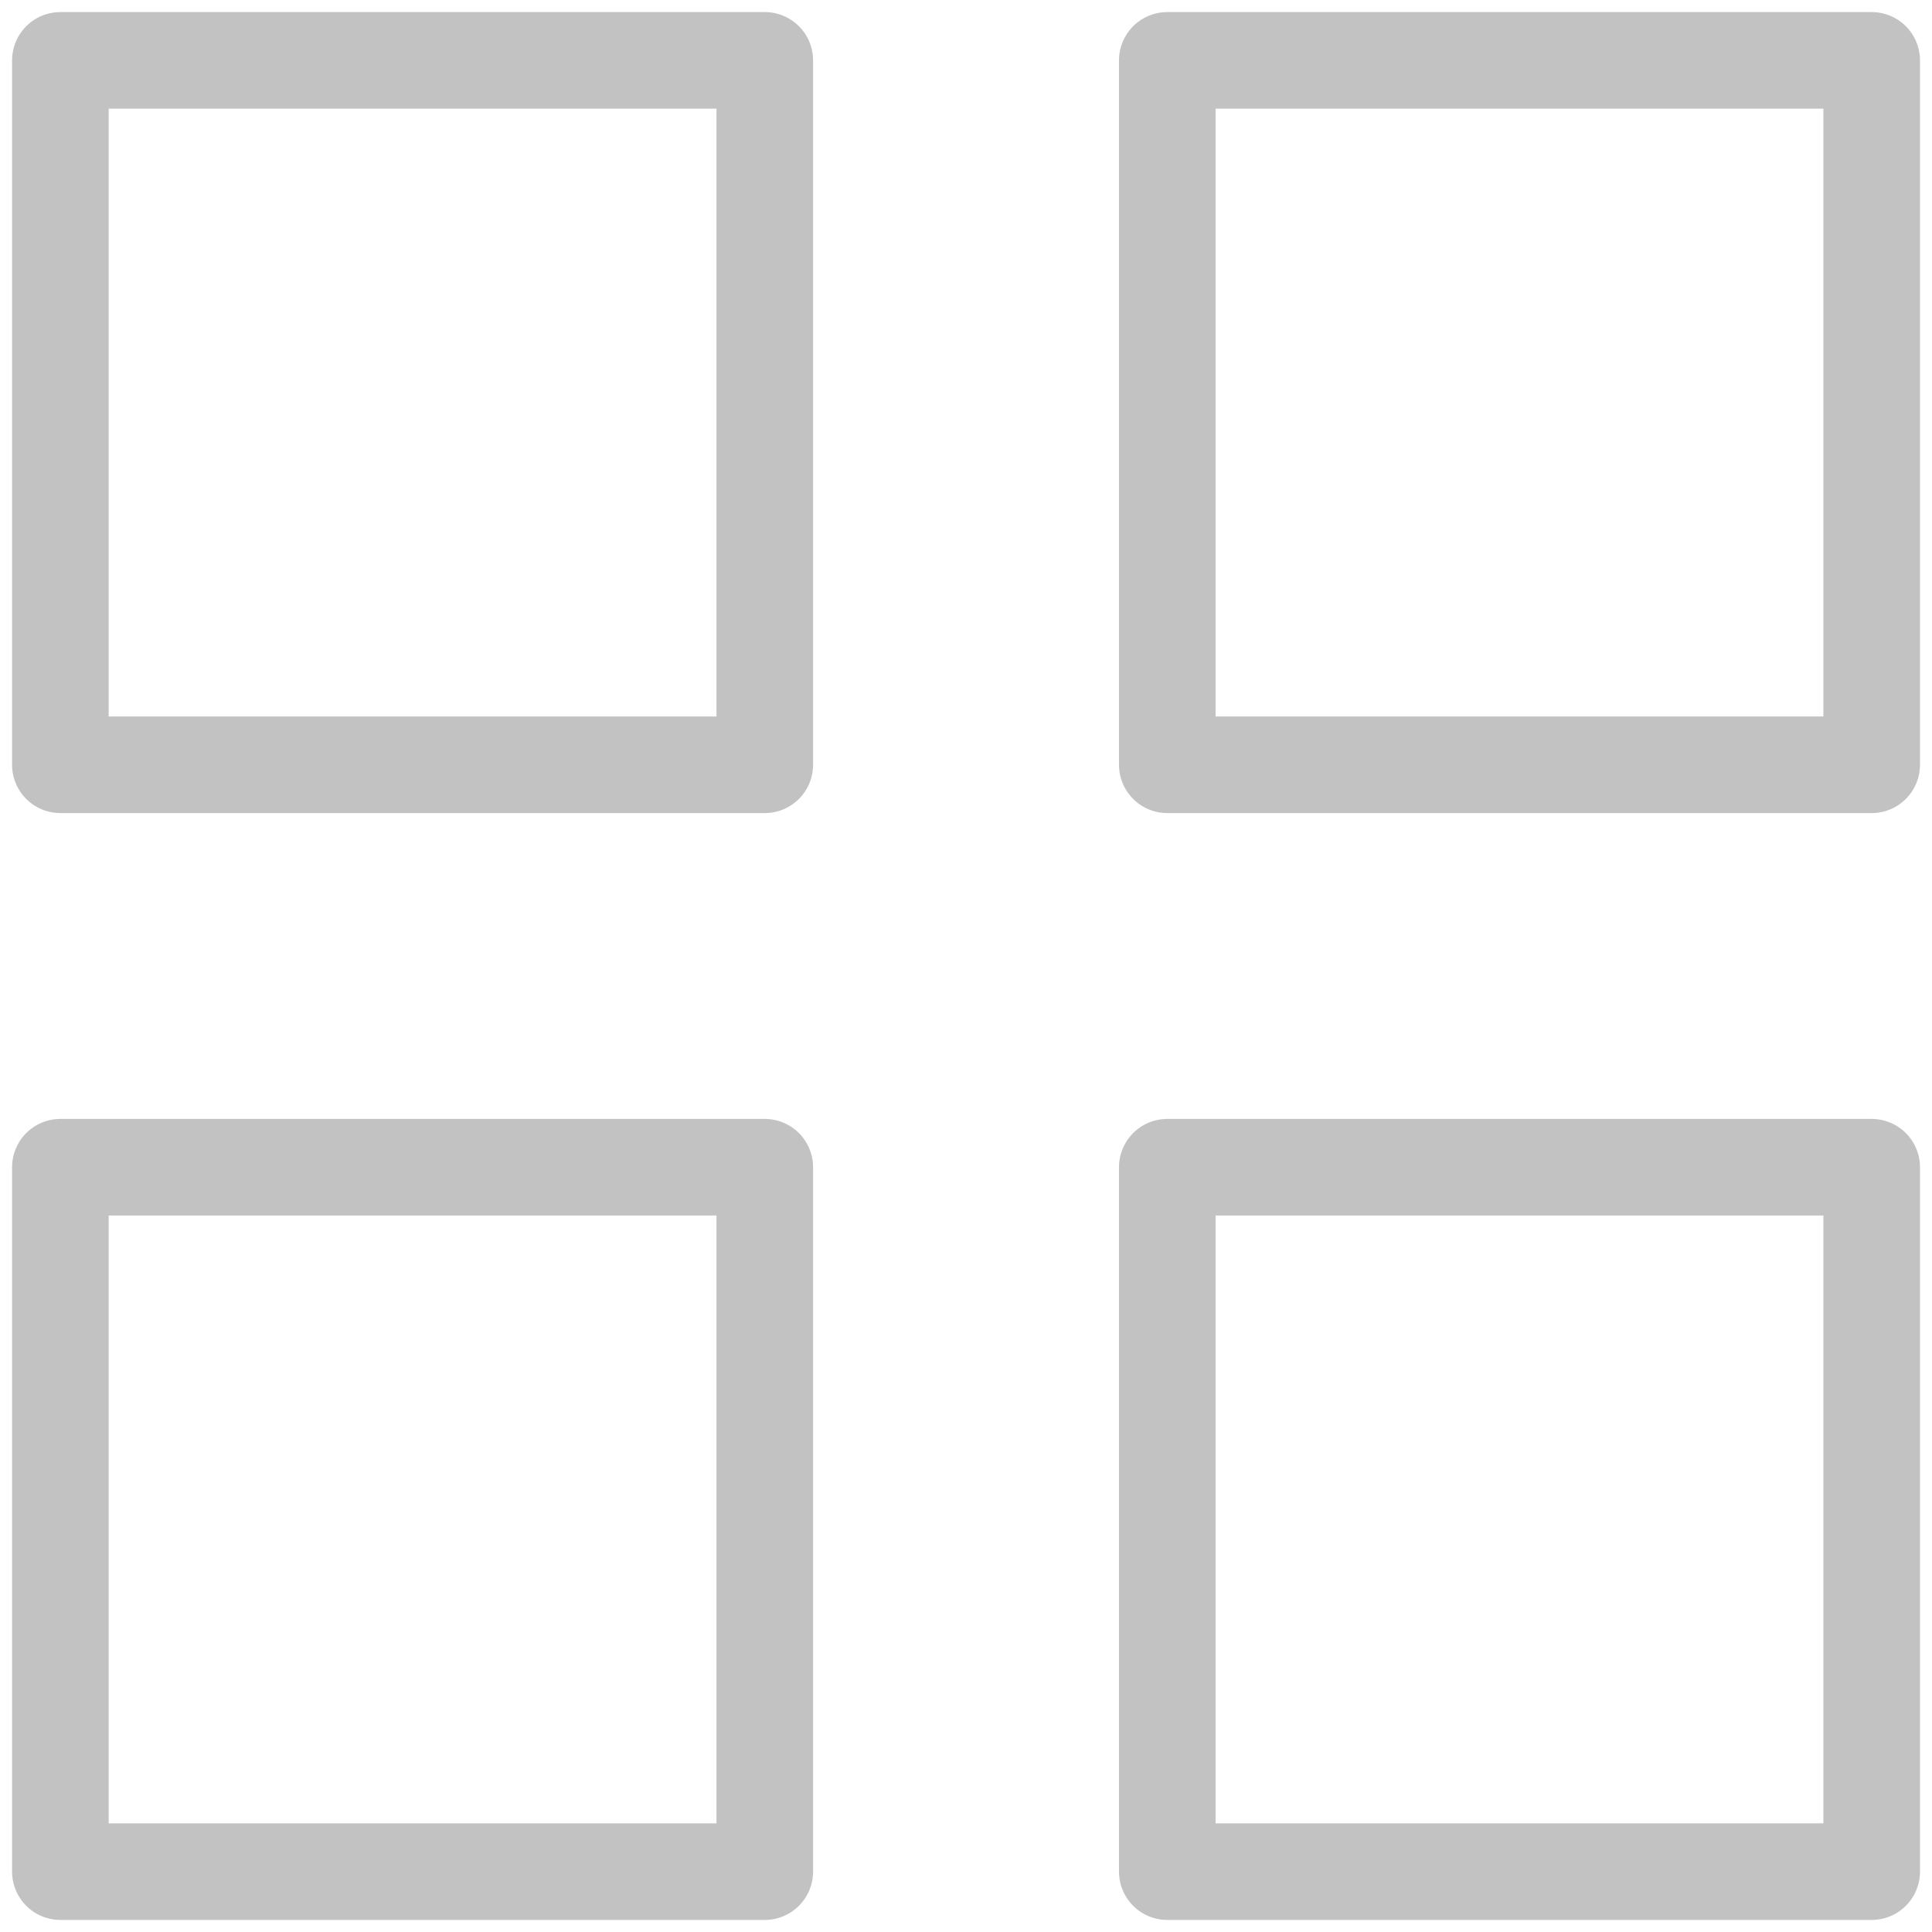
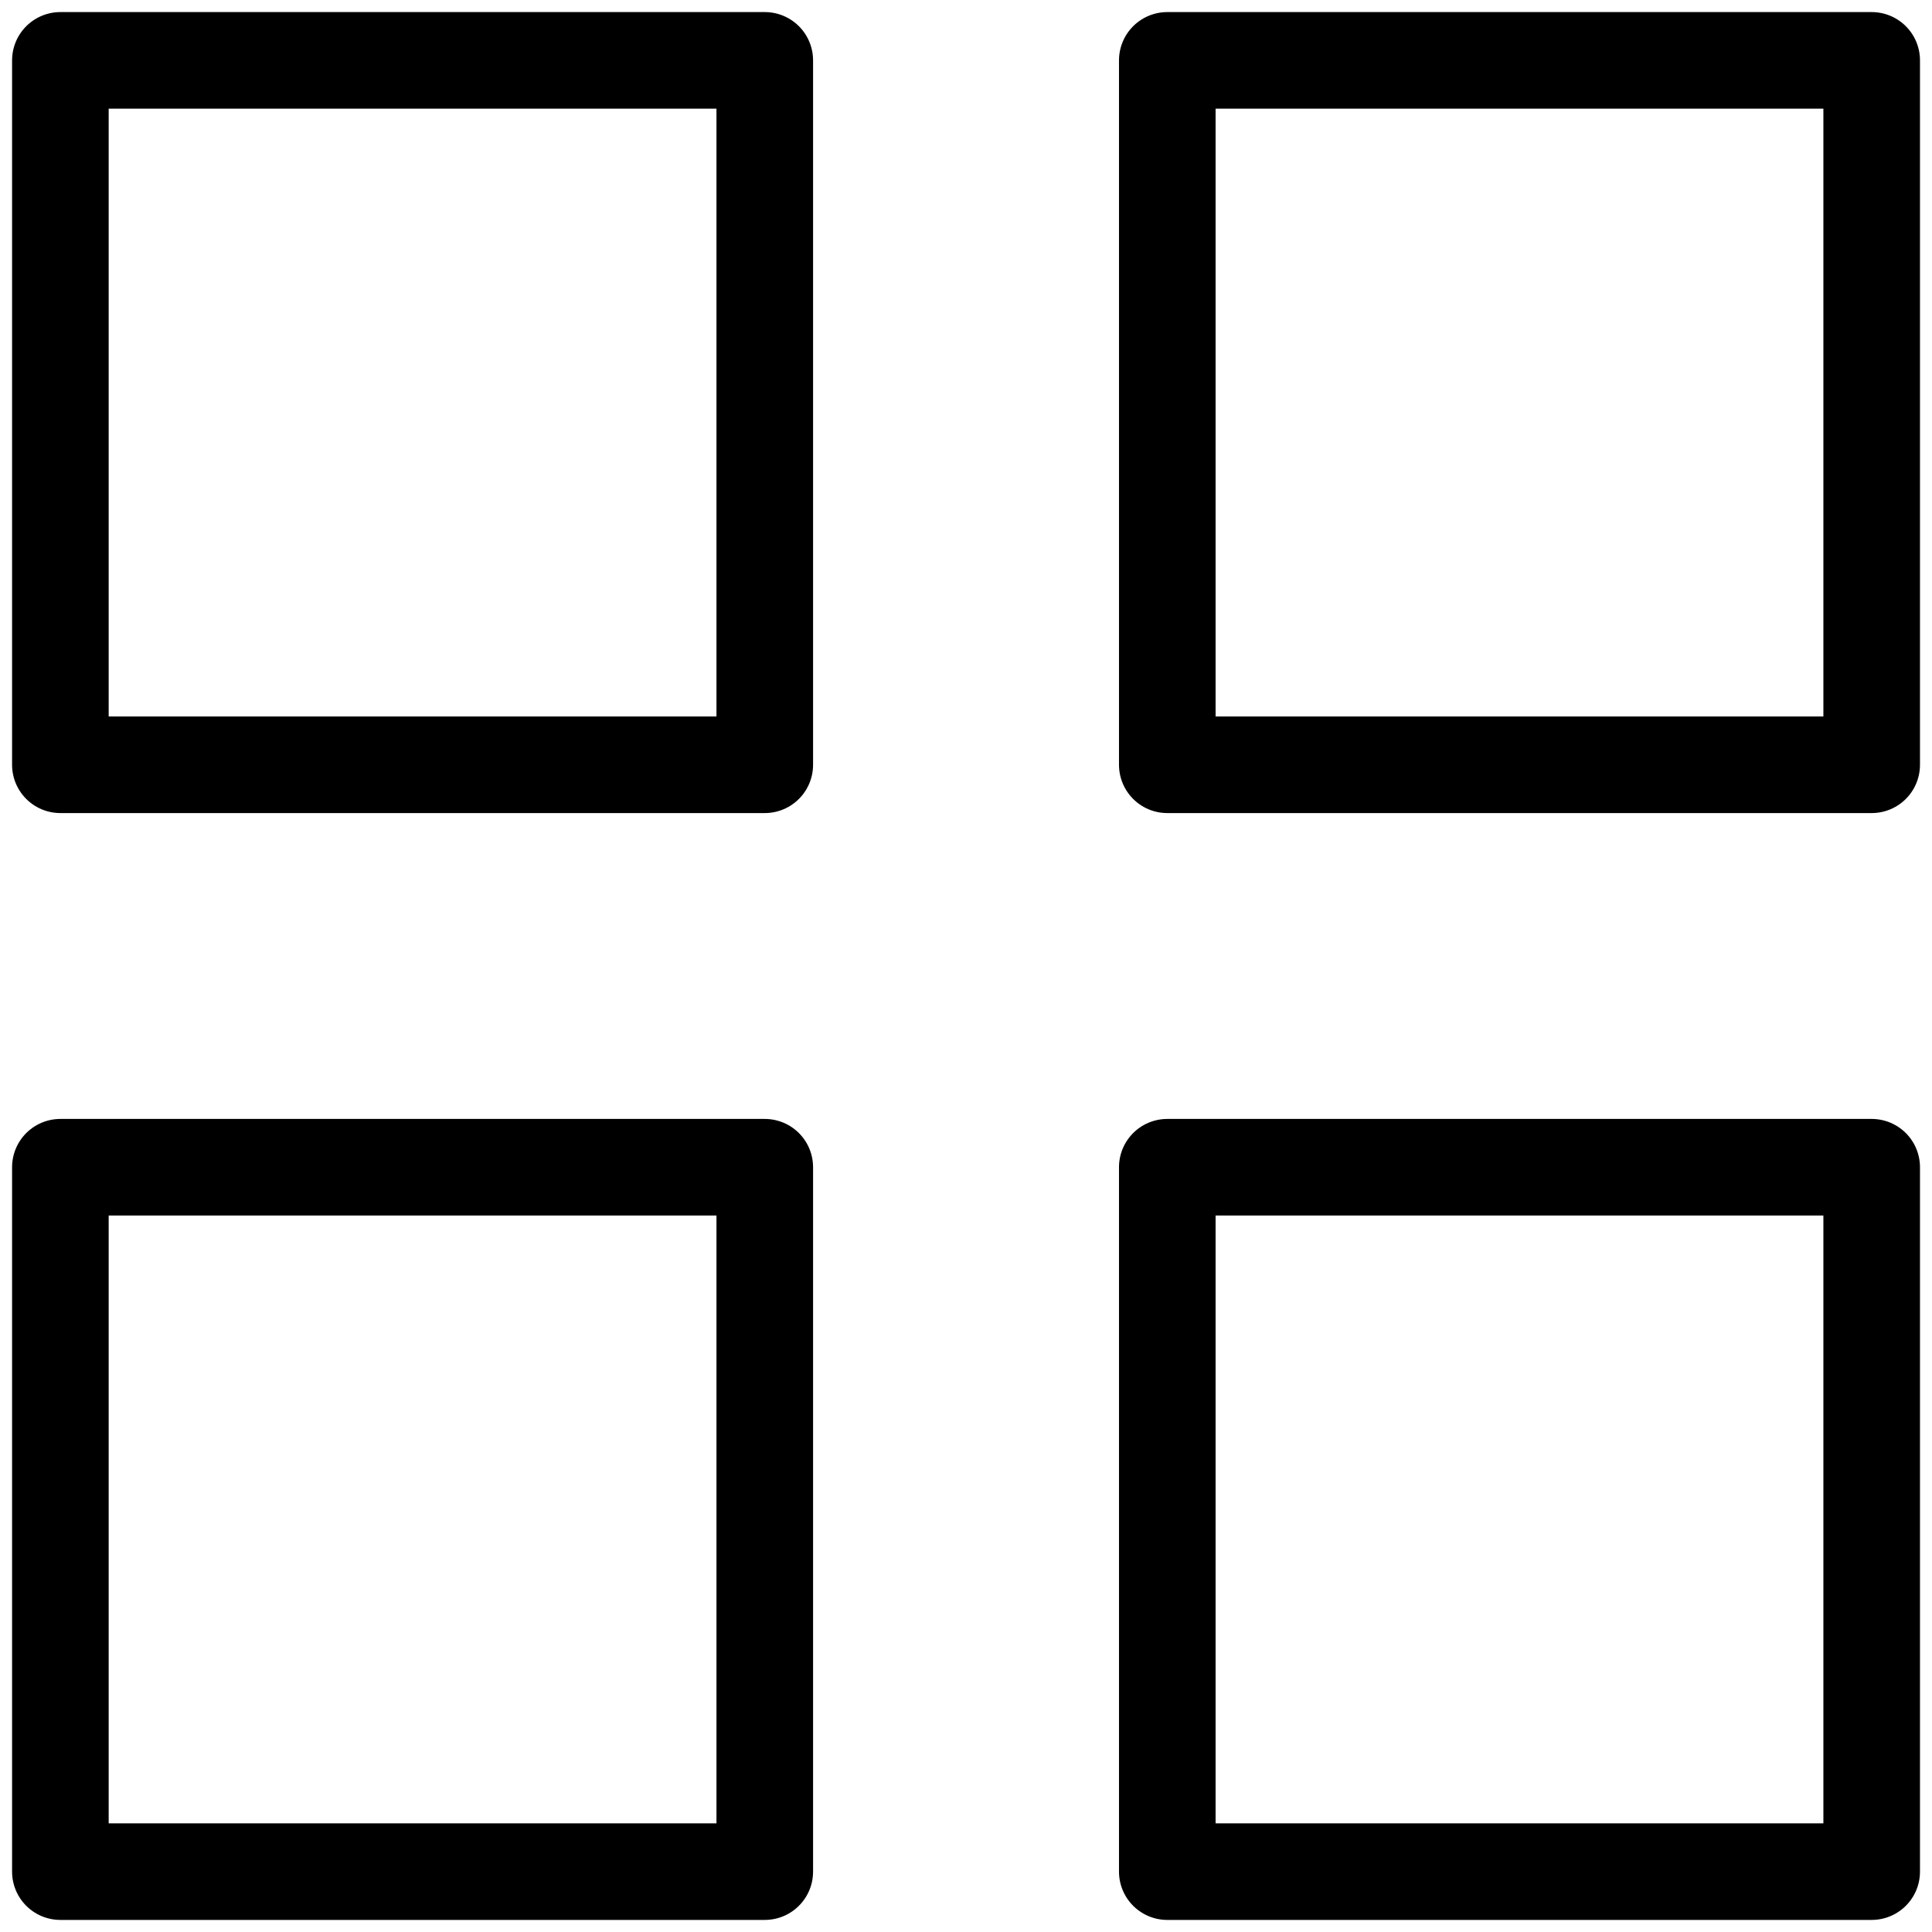
<svg xmlns="http://www.w3.org/2000/svg" width="32" height="32" viewBox="0 0 32 32" fill="none">
-   <rect x="1" y="1" width="11.667" height="11.667" stroke="#C2C2C2" stroke-width="1.6" stroke-linecap="round" stroke-linejoin="round" />
-   <rect x="19.334" y="1" width="11.667" height="11.667" stroke="#C2C2C2" stroke-width="1.6" stroke-linecap="round" stroke-linejoin="round" />
-   <rect x="19.334" y="19.333" width="11.667" height="11.667" stroke="#C2C2C2" stroke-width="1.6" stroke-linecap="round" stroke-linejoin="round" />
-   <rect x="1" y="19.333" width="11.667" height="11.667" stroke="#C2C2C2" stroke-width="1.6" stroke-linecap="round" stroke-linejoin="round" />
+   <rect x="1" y="1" width="11.667" height="11.667" stroke="currentColor" stroke-width="1.6" stroke-linecap="round" stroke-linejoin="round" />
+   <rect x="19.334" y="1" width="11.667" height="11.667" stroke="currentColor" stroke-width="1.6" stroke-linecap="round" stroke-linejoin="round" />
+   <rect x="19.334" y="19.333" width="11.667" height="11.667" stroke="currentColor" stroke-width="1.6" stroke-linecap="round" stroke-linejoin="round" />
+   <rect x="1" y="19.333" width="11.667" height="11.667" stroke="currentColor" stroke-width="1.6" stroke-linecap="round" stroke-linejoin="round" />
</svg>
